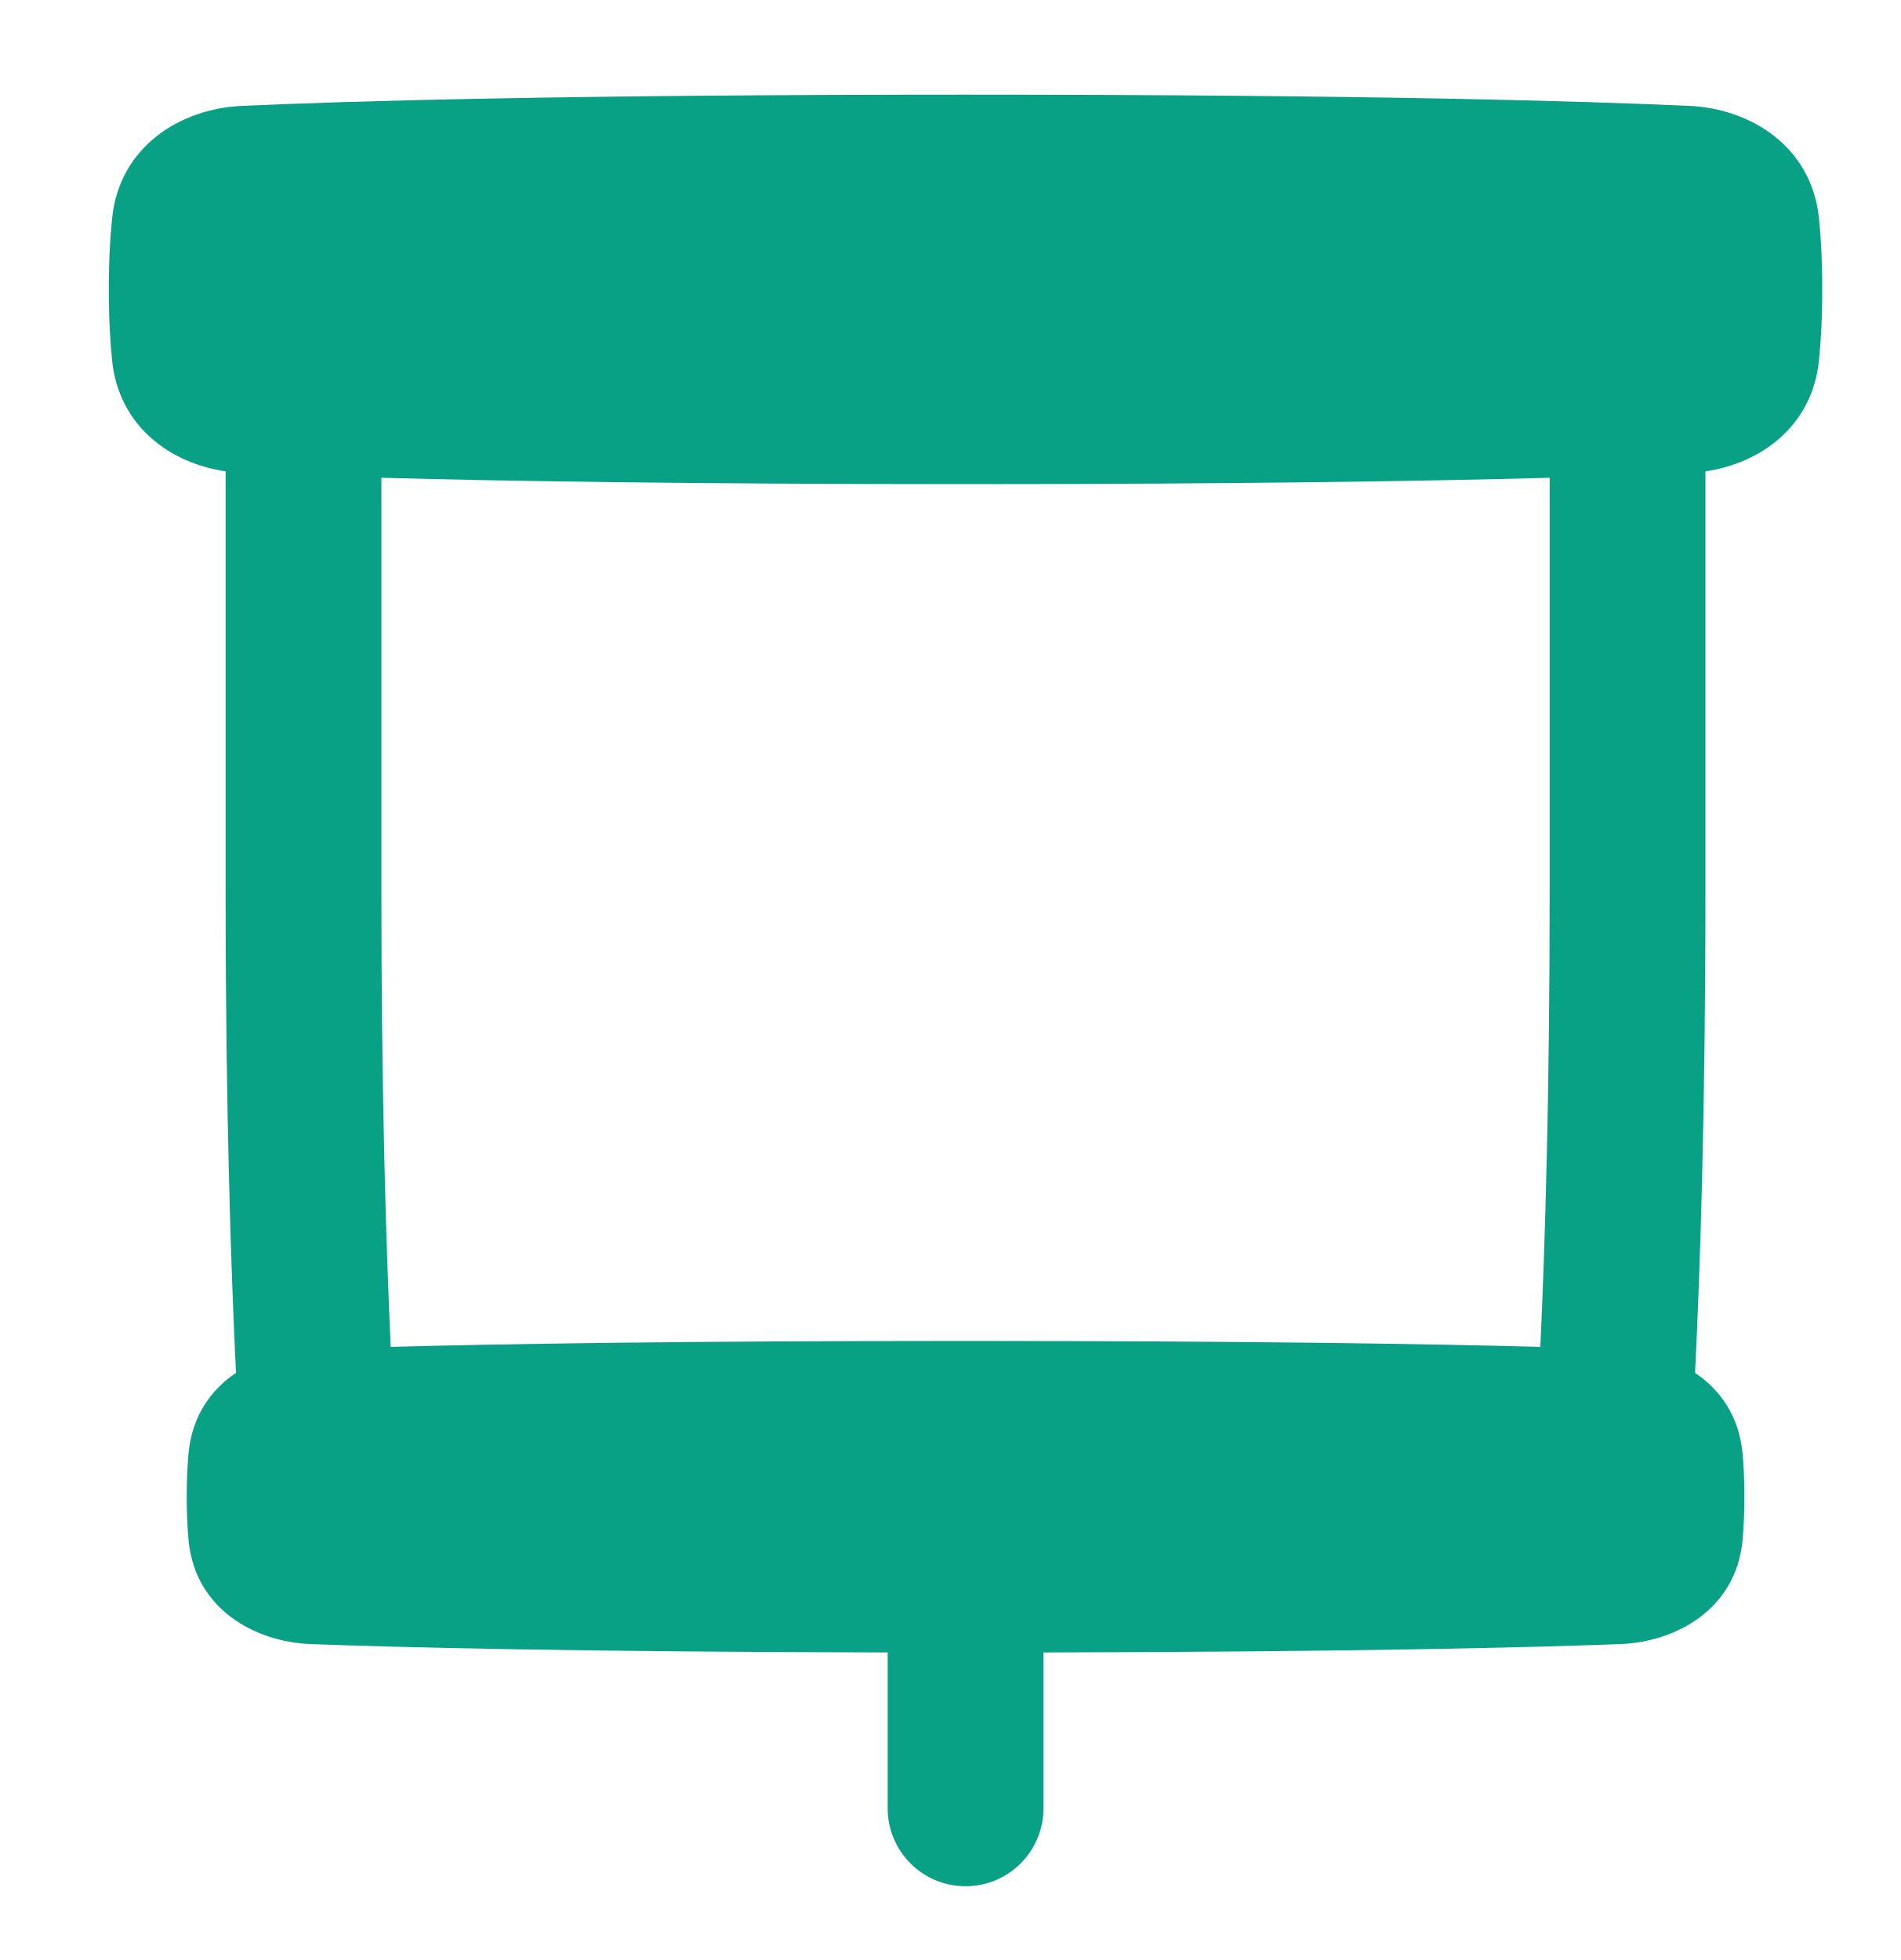
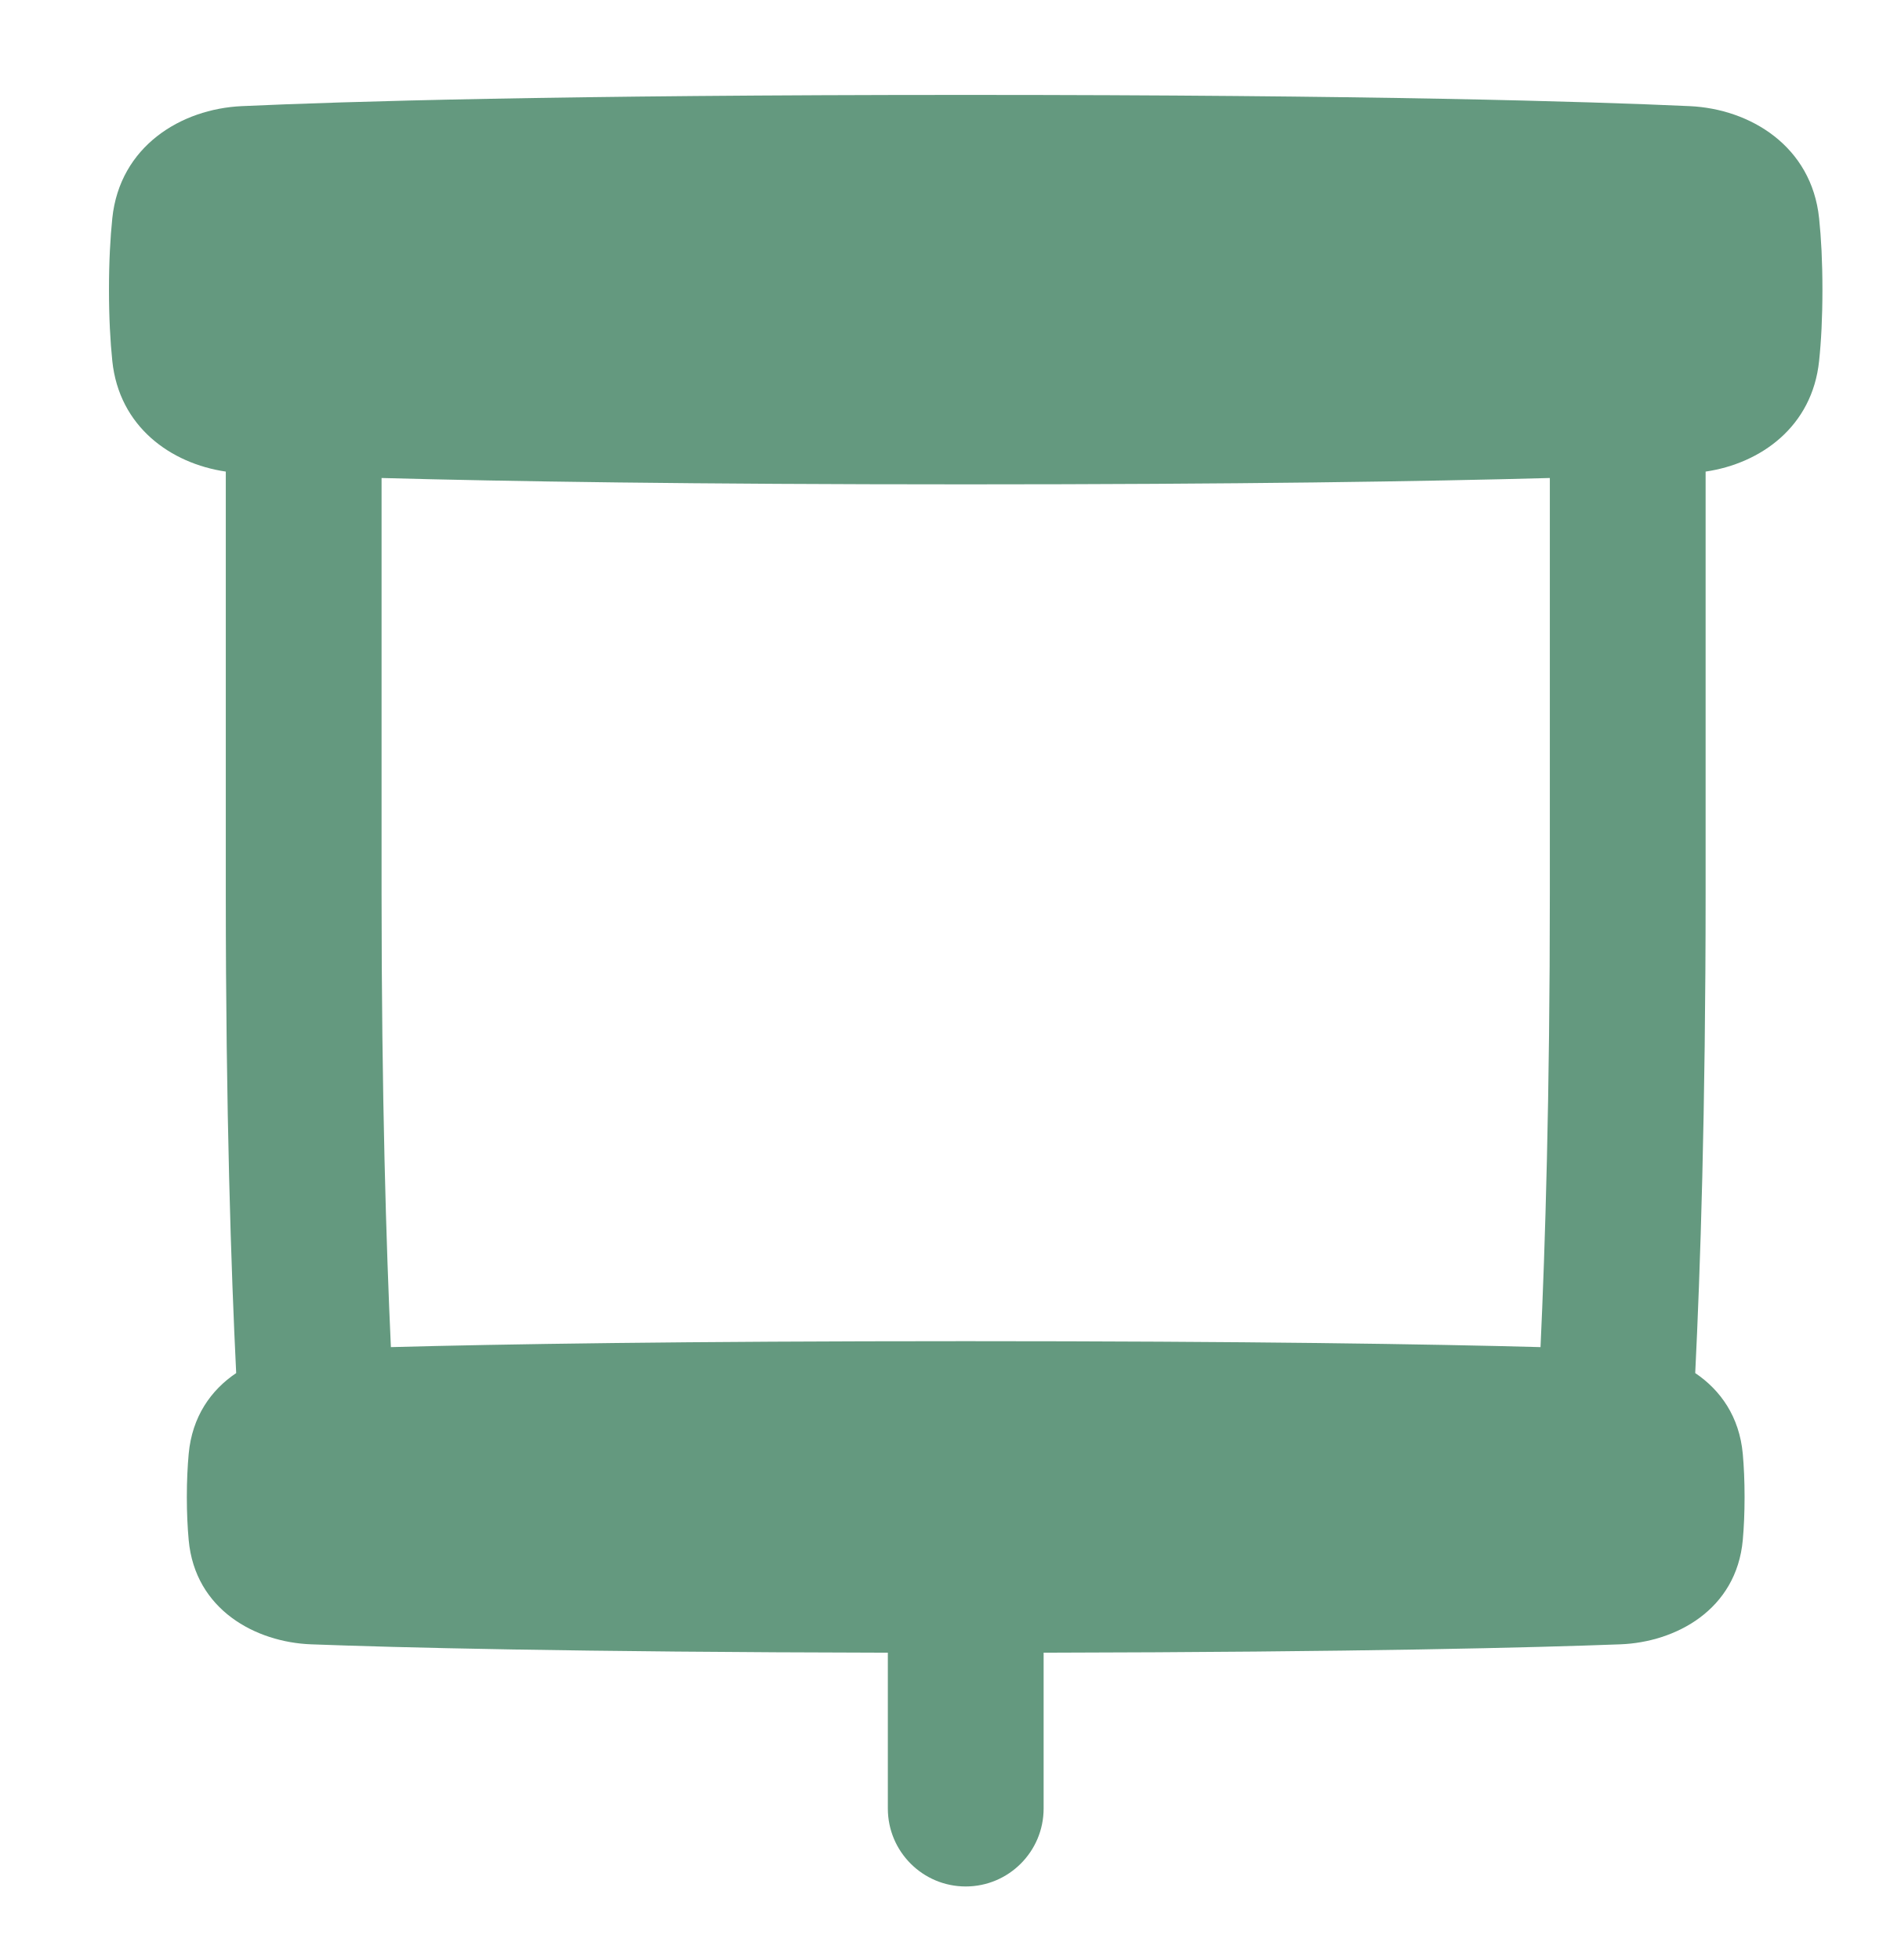
<svg xmlns="http://www.w3.org/2000/svg" width="32" height="33" viewBox="0 0 32 33" fill="none">
-   <path fill-rule="evenodd" clip-rule="evenodd" d="M4.067 1.783C5.778 1.705 9.416 1.594 16.258 1.594C23.1 1.594 26.739 1.705 28.45 1.783C29.47 1.83 30.502 2.458 30.628 3.671C30.663 4.002 30.684 4.398 30.684 4.872C30.684 5.347 30.663 5.743 30.628 6.074C30.513 7.181 29.644 7.801 28.717 7.936V15.036C28.717 18.717 28.627 21.409 28.542 23.114C28.967 23.4 29.286 23.848 29.343 24.477C29.362 24.688 29.373 24.928 29.373 25.2C29.373 25.472 29.362 25.712 29.343 25.924C29.236 27.104 28.208 27.646 27.282 27.681C25.847 27.735 22.915 27.811 17.57 27.822V30.446C17.57 31.171 16.983 31.758 16.258 31.758C15.534 31.758 14.947 31.171 14.947 30.446V27.822C9.601 27.811 6.67 27.735 5.234 27.681C4.308 27.646 3.281 27.104 3.174 25.924C3.155 25.712 3.144 25.472 3.144 25.2C3.144 24.928 3.155 24.688 3.174 24.477C3.231 23.848 3.549 23.4 3.974 23.114C3.89 21.409 3.799 18.717 3.799 15.036V7.936C2.873 7.801 2.003 7.181 1.888 6.074C1.854 5.743 1.832 5.347 1.832 4.872C1.832 4.398 1.854 4.002 1.888 3.671C2.014 2.458 3.046 1.83 4.067 1.783ZM16.258 8.151C20.853 8.151 24.003 8.101 26.094 8.044V15.036C26.094 18.456 26.015 21.003 25.937 22.677C24.082 22.627 21.032 22.577 16.258 22.577C11.484 22.577 8.434 22.627 6.579 22.677C6.502 21.003 6.422 18.456 6.422 15.036V8.044C8.514 8.101 11.664 8.151 16.258 8.151Z" fill="#09A186" />
+   <path fill-rule="evenodd" clip-rule="evenodd" d="M4.07 1.787C5.781 1.709 9.419 1.598 16.261 1.598C23.103 1.598 26.742 1.709 28.453 1.787C29.473 1.834 30.505 2.462 30.631 3.675C30.666 4.006 30.687 4.402 30.687 4.876C30.687 5.351 30.666 5.747 30.631 6.077C30.516 7.185 29.647 7.804 28.72 7.94V15.04C28.72 18.721 28.629 21.413 28.545 23.118C28.97 23.404 29.289 23.852 29.346 24.48C29.365 24.692 29.376 24.932 29.376 25.204C29.376 25.476 29.365 25.716 29.346 25.928C29.239 27.108 28.211 27.65 27.285 27.685C25.85 27.739 22.918 27.815 17.573 27.826V30.45C17.573 31.174 16.985 31.762 16.261 31.762C15.537 31.762 14.95 31.174 14.95 30.45V27.826C9.604 27.815 6.673 27.739 5.237 27.685C4.311 27.65 3.284 27.108 3.177 25.928C3.158 25.716 3.146 25.476 3.146 25.204C3.146 24.932 3.158 24.692 3.177 24.48C3.234 23.852 3.552 23.404 3.977 23.118C3.893 21.413 3.802 18.721 3.802 15.04V7.94C2.875 7.804 2.006 7.185 1.891 6.077C1.857 5.747 1.835 5.351 1.835 4.876C1.835 4.402 1.857 4.006 1.891 3.675C2.017 2.462 3.049 1.834 4.07 1.787ZM16.261 8.155C20.856 8.155 24.006 8.105 26.097 8.048V15.04C26.097 18.46 26.018 21.007 25.94 22.681C24.085 22.631 21.035 22.581 16.261 22.581C11.487 22.581 8.437 22.631 6.582 22.681C6.505 21.007 6.425 18.46 6.425 15.04V8.048C8.517 8.105 11.667 8.155 16.261 8.155Z" fill="#64997F" />
</svg>
